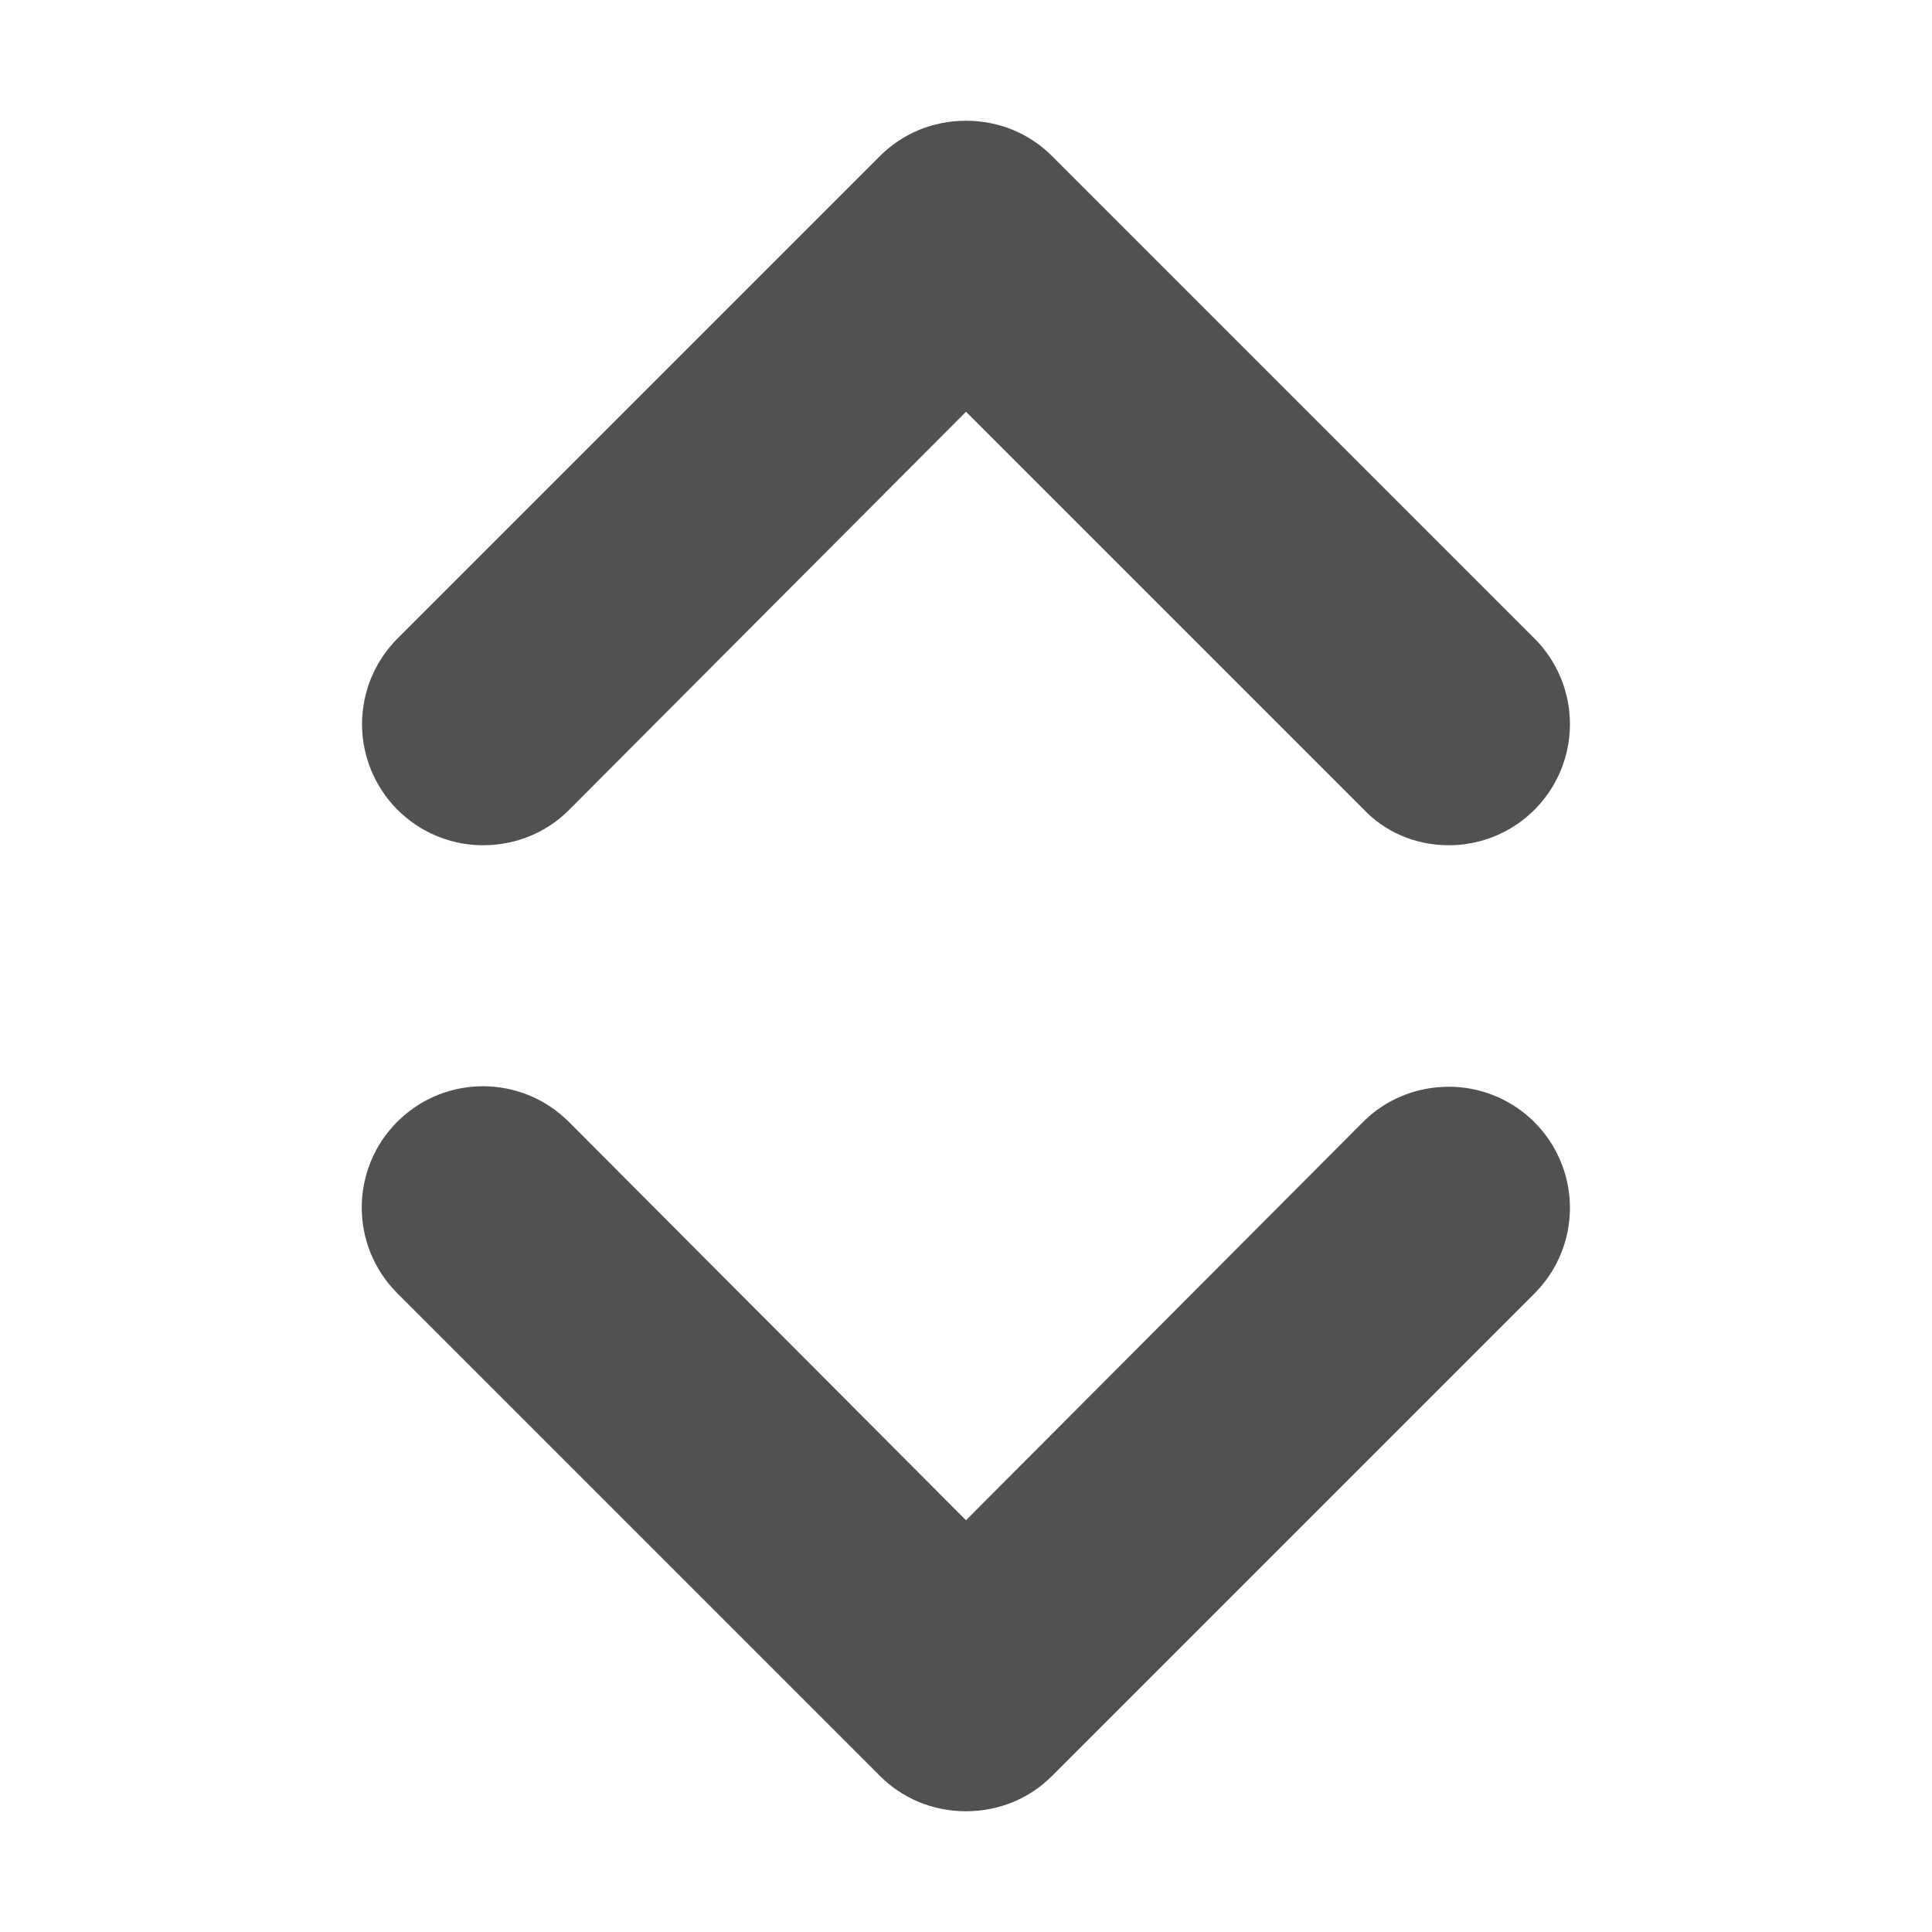
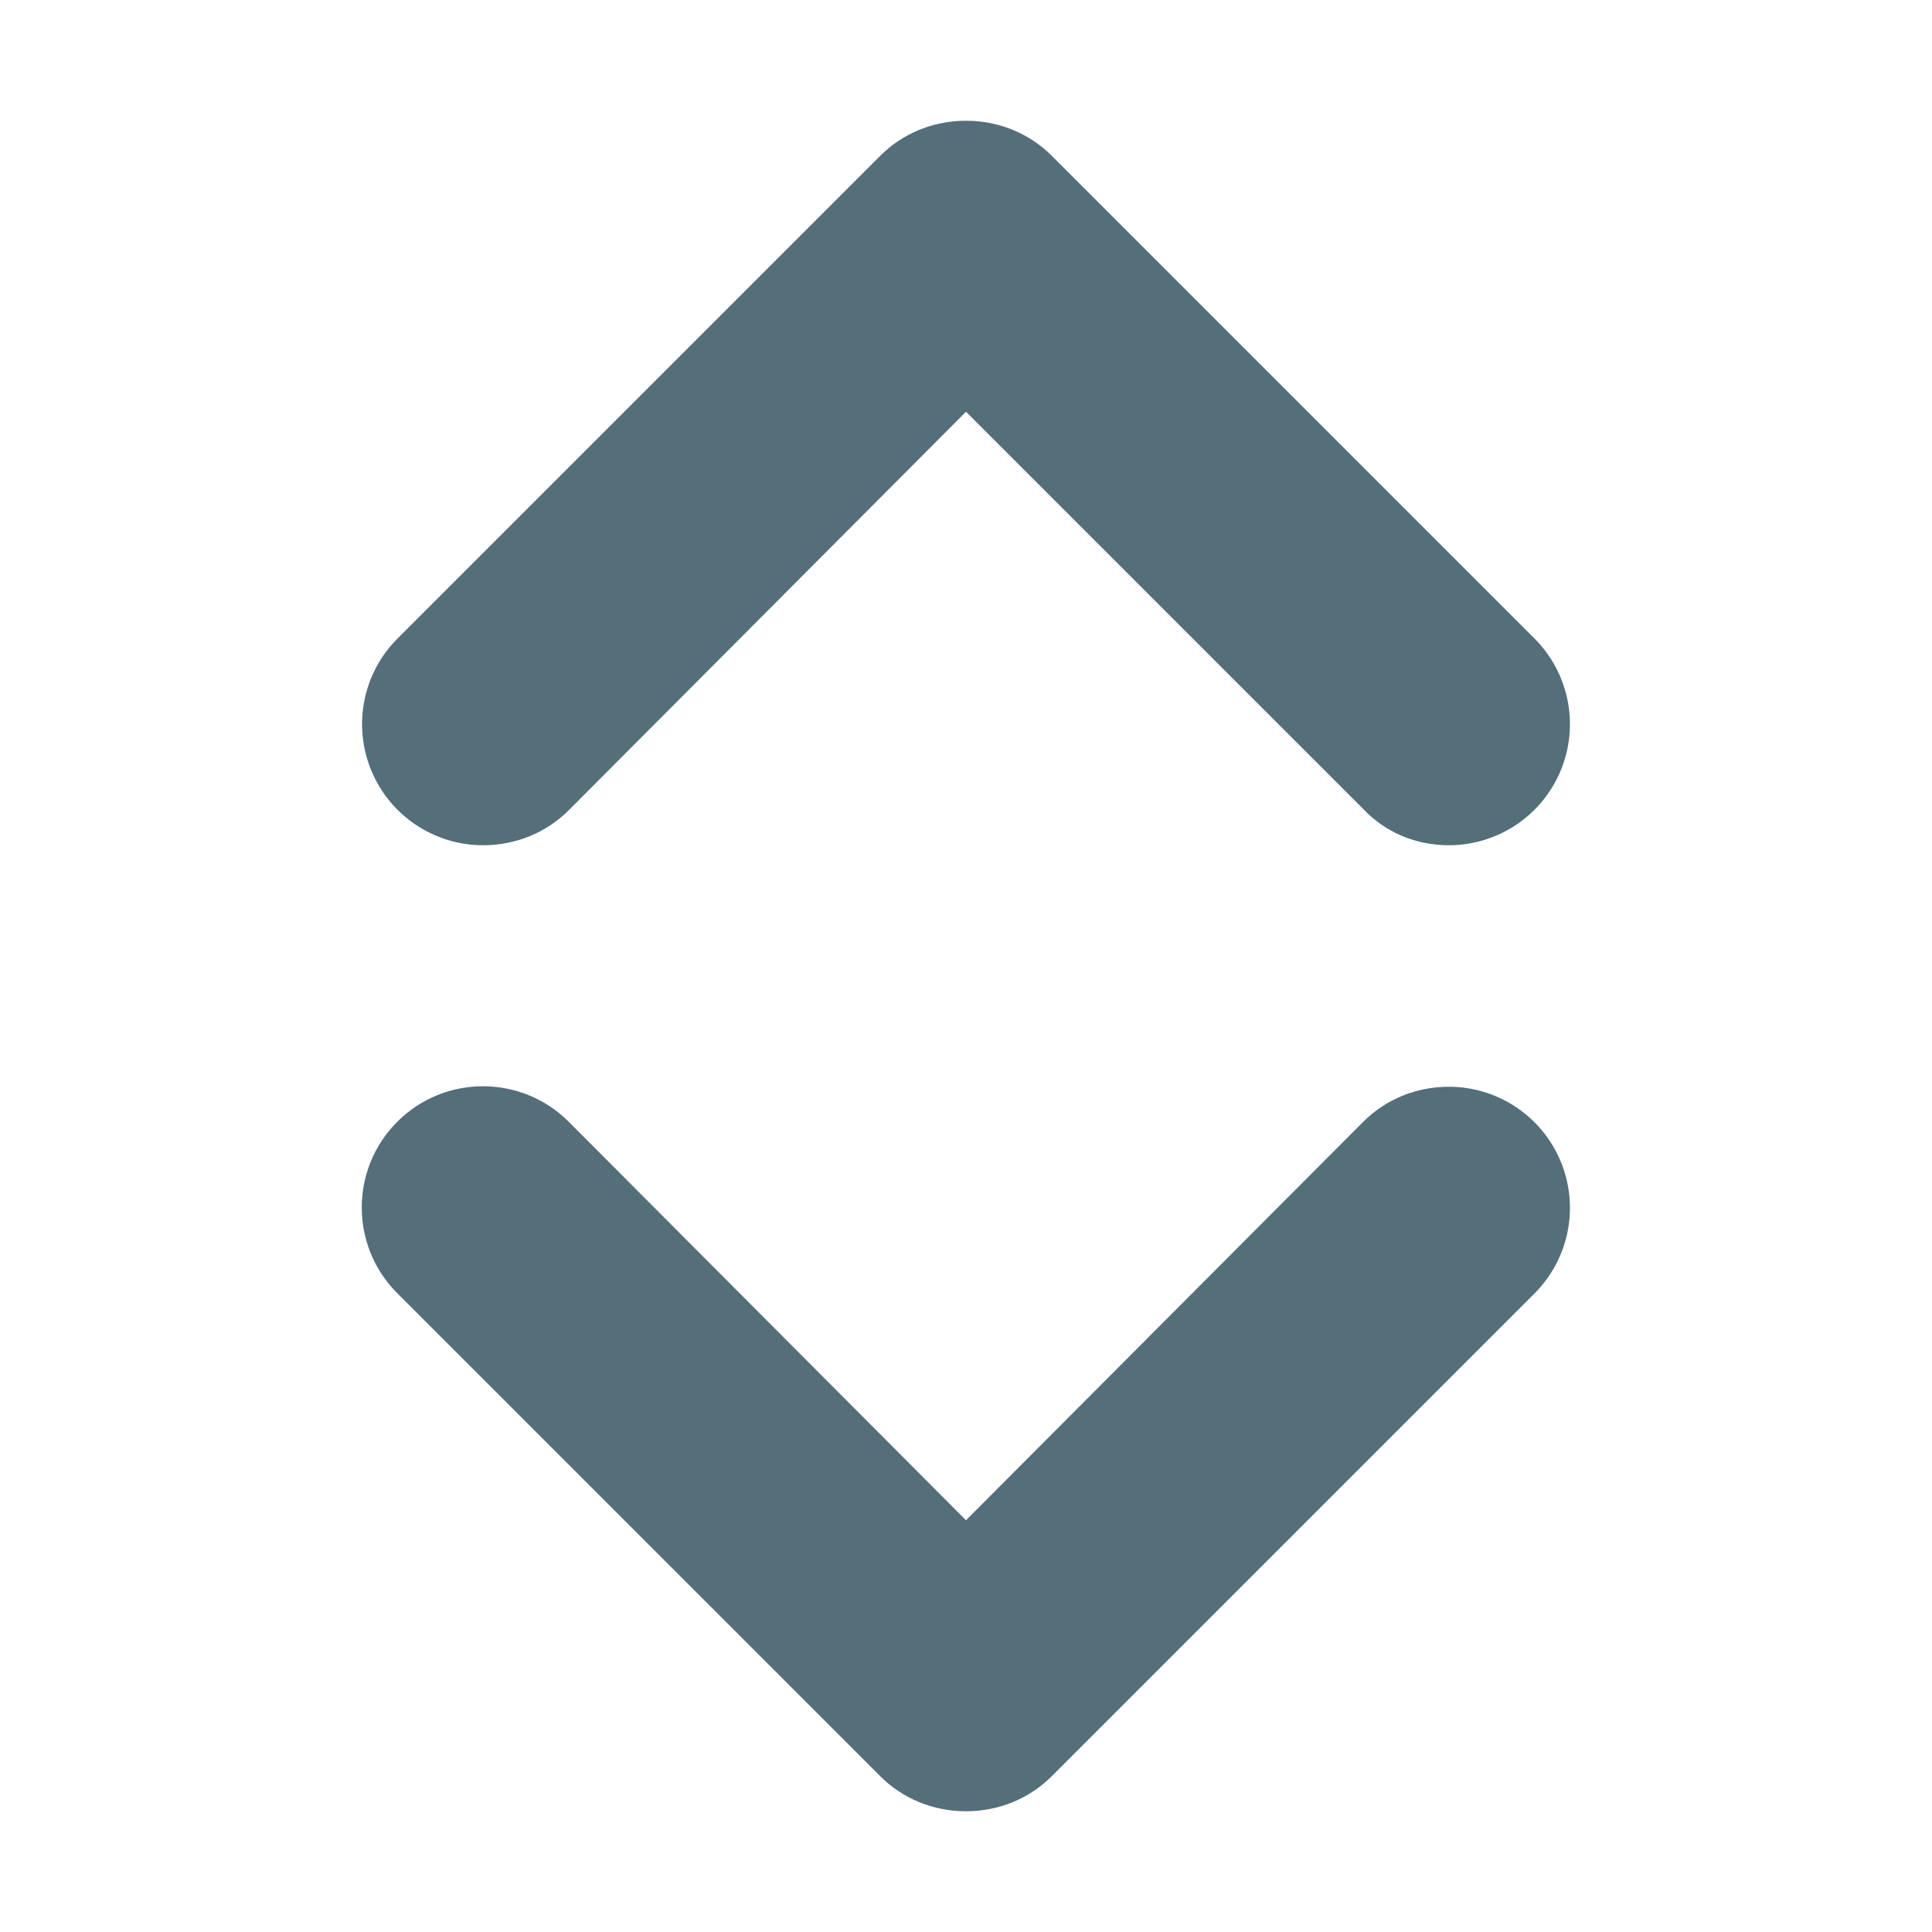
<svg xmlns="http://www.w3.org/2000/svg" t="1591089095762" class="icon" viewBox="0 0 1024 1024" version="1.1" p-id="4296" width="200" height="200">
-   <path d="M256 448c17.92 0 33.92-7.04 45.44-18.56L512 218.24l210.56 210.56c11.52 12.16 27.52 19.2 45.44 19.2a64.192 64.192 0 0 0 45.44-109.44l-256-256C545.92 71.04 529.92 64 512 64s-33.92 7.04-45.44 18.56l-256 256A64.192 64.192 0 0 0 256 448z m512 128c-17.92 0-33.92 7.04-45.44 18.56L512 805.76l-210.56-211.2a64.192 64.192 0 0 0-90.88 90.88l256 256c11.52 11.52 27.52 18.56 45.44 18.56s33.92-7.04 45.44-18.56l256-256A64.192 64.192 0 0 0 768 576z" p-id="4297" fill="#515151" />
+   <path d="M256 448c17.92 0 33.92-7.04 45.44-18.56L512 218.24l210.56 210.56c11.52 12.16 27.52 19.2 45.44 19.2a64.192 64.192 0 0 0 45.44-109.44l-256-256C545.92 71.04 529.92 64 512 64s-33.92 7.04-45.44 18.56l-256 256A64.192 64.192 0 0 0 256 448z m512 128c-17.92 0-33.92 7.04-45.44 18.56L512 805.76l-210.56-211.2a64.192 64.192 0 0 0-90.88 90.88l256 256c11.52 11.52 27.52 18.56 45.44 18.56s33.92-7.04 45.44-18.56l256-256A64.192 64.192 0 0 0 768 576z" p-id="4297" fill="#546e7a" />
</svg>
